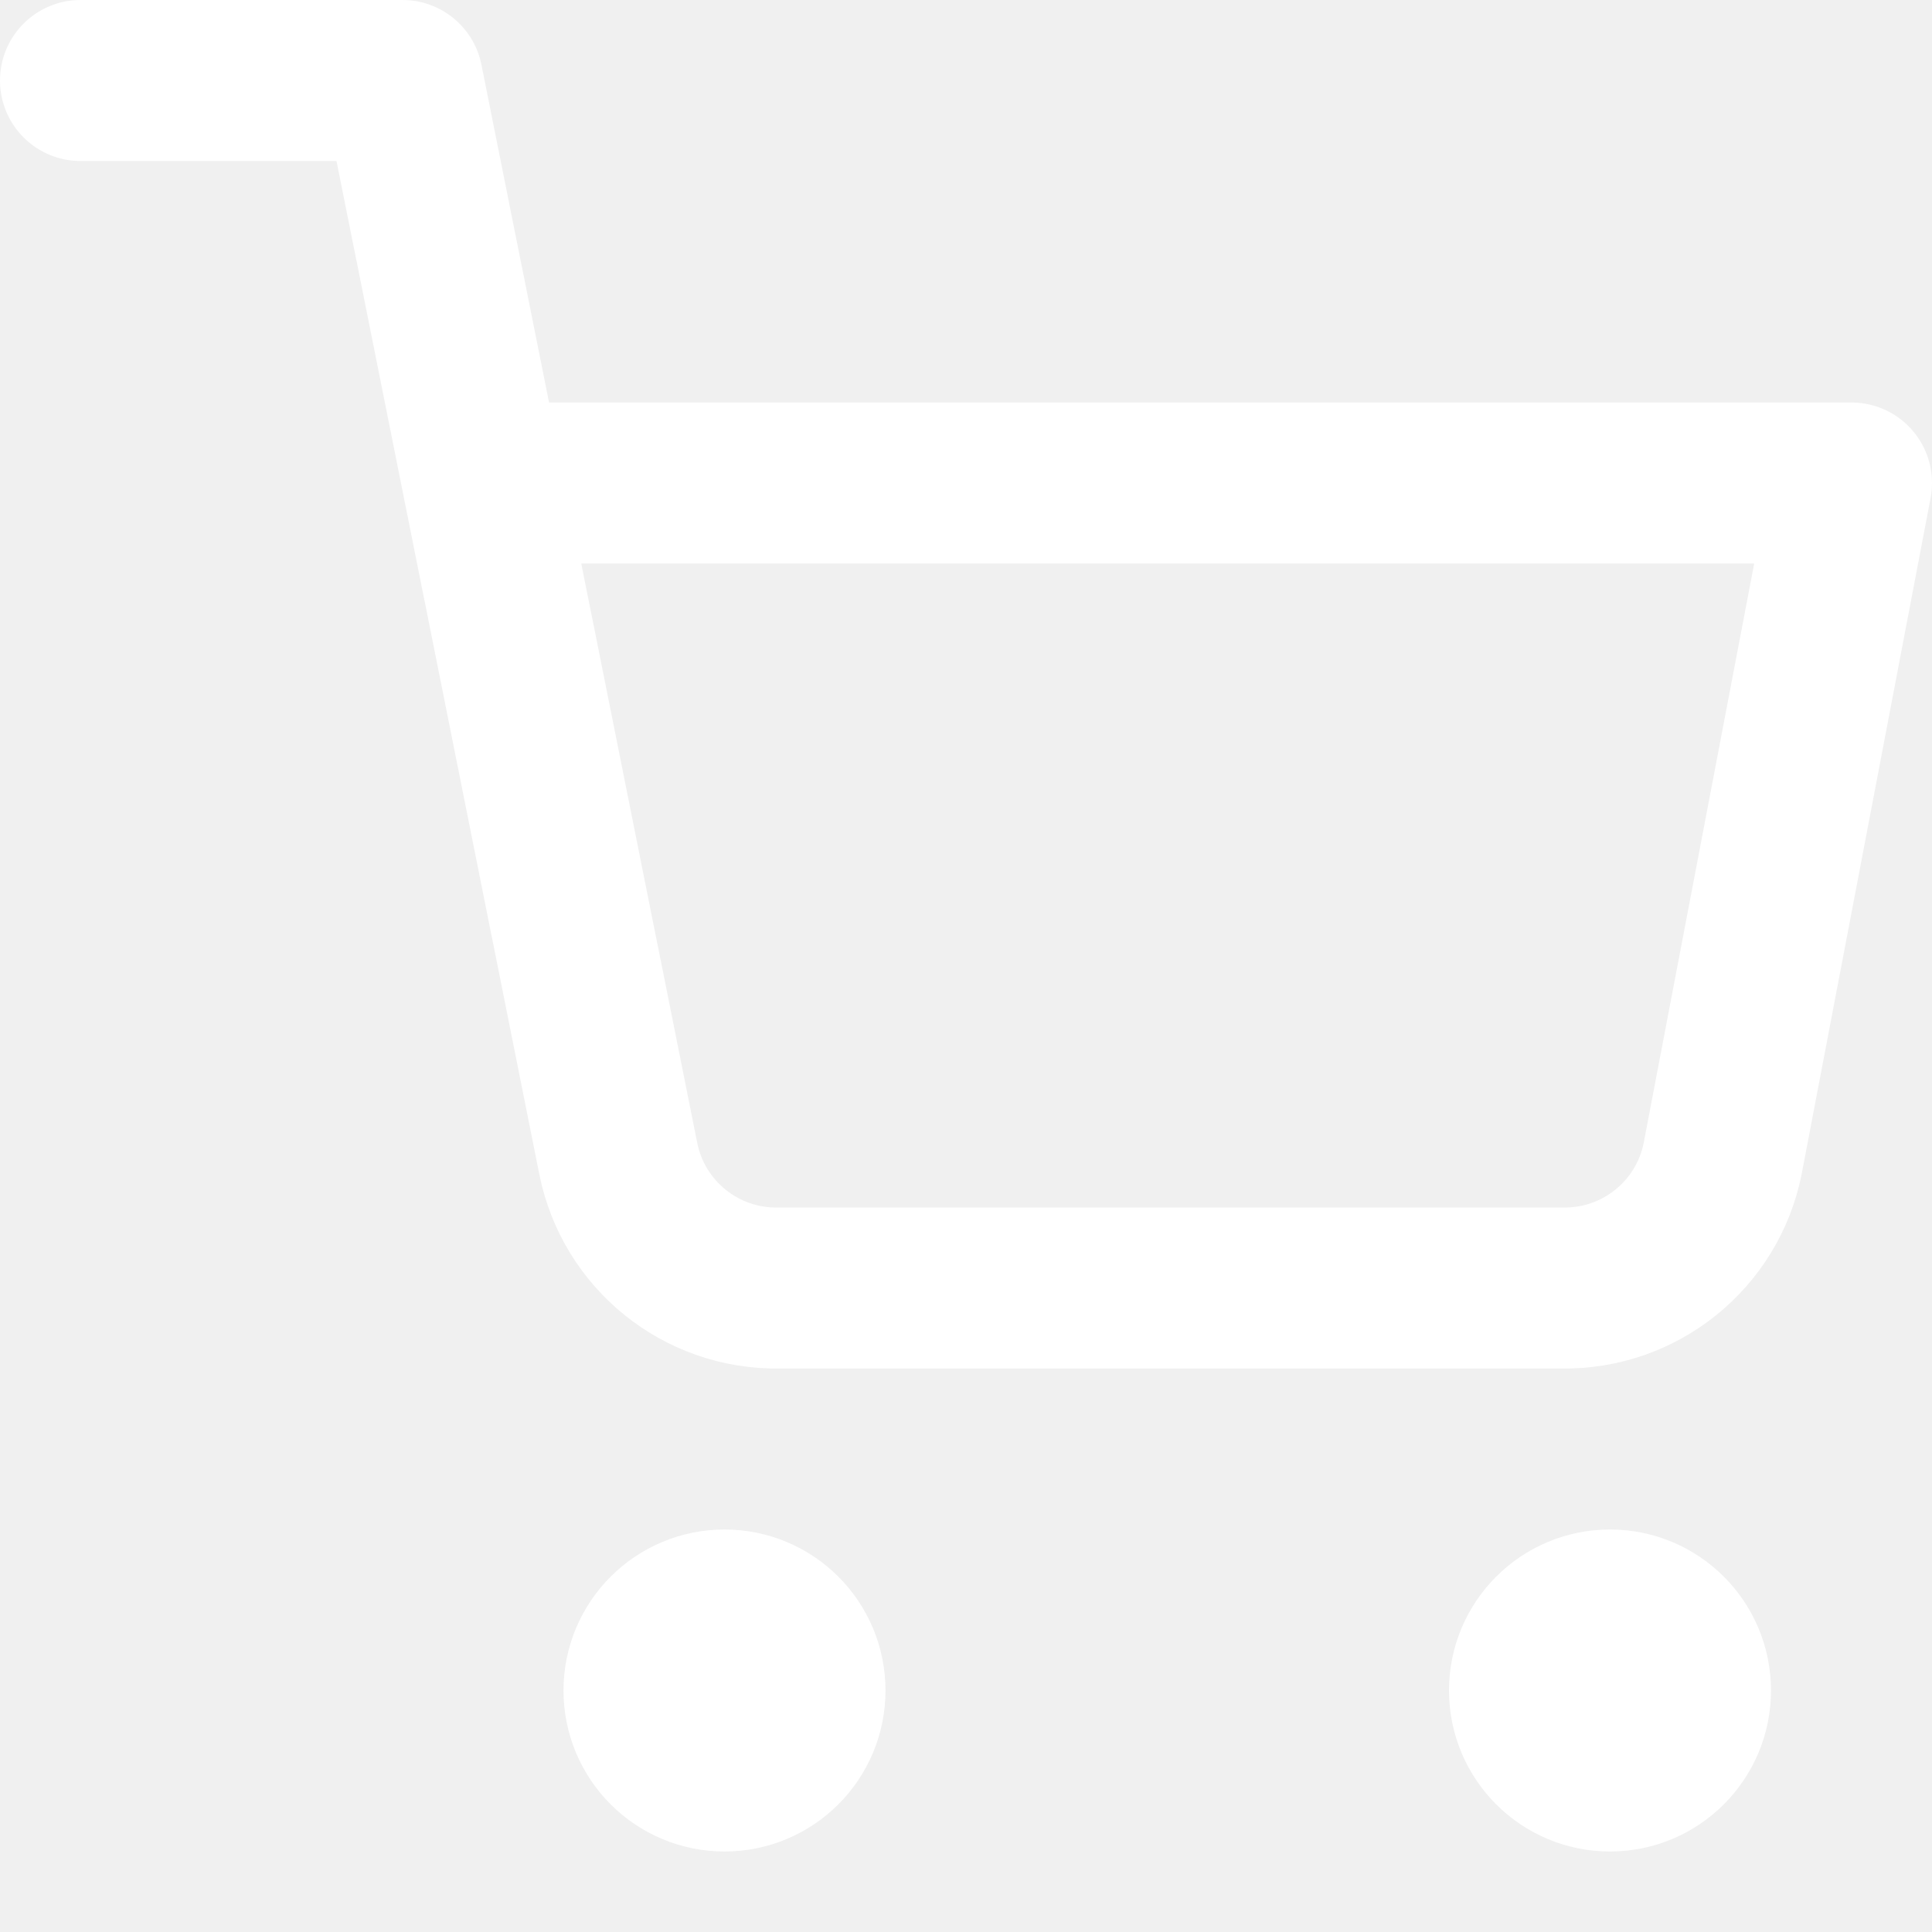
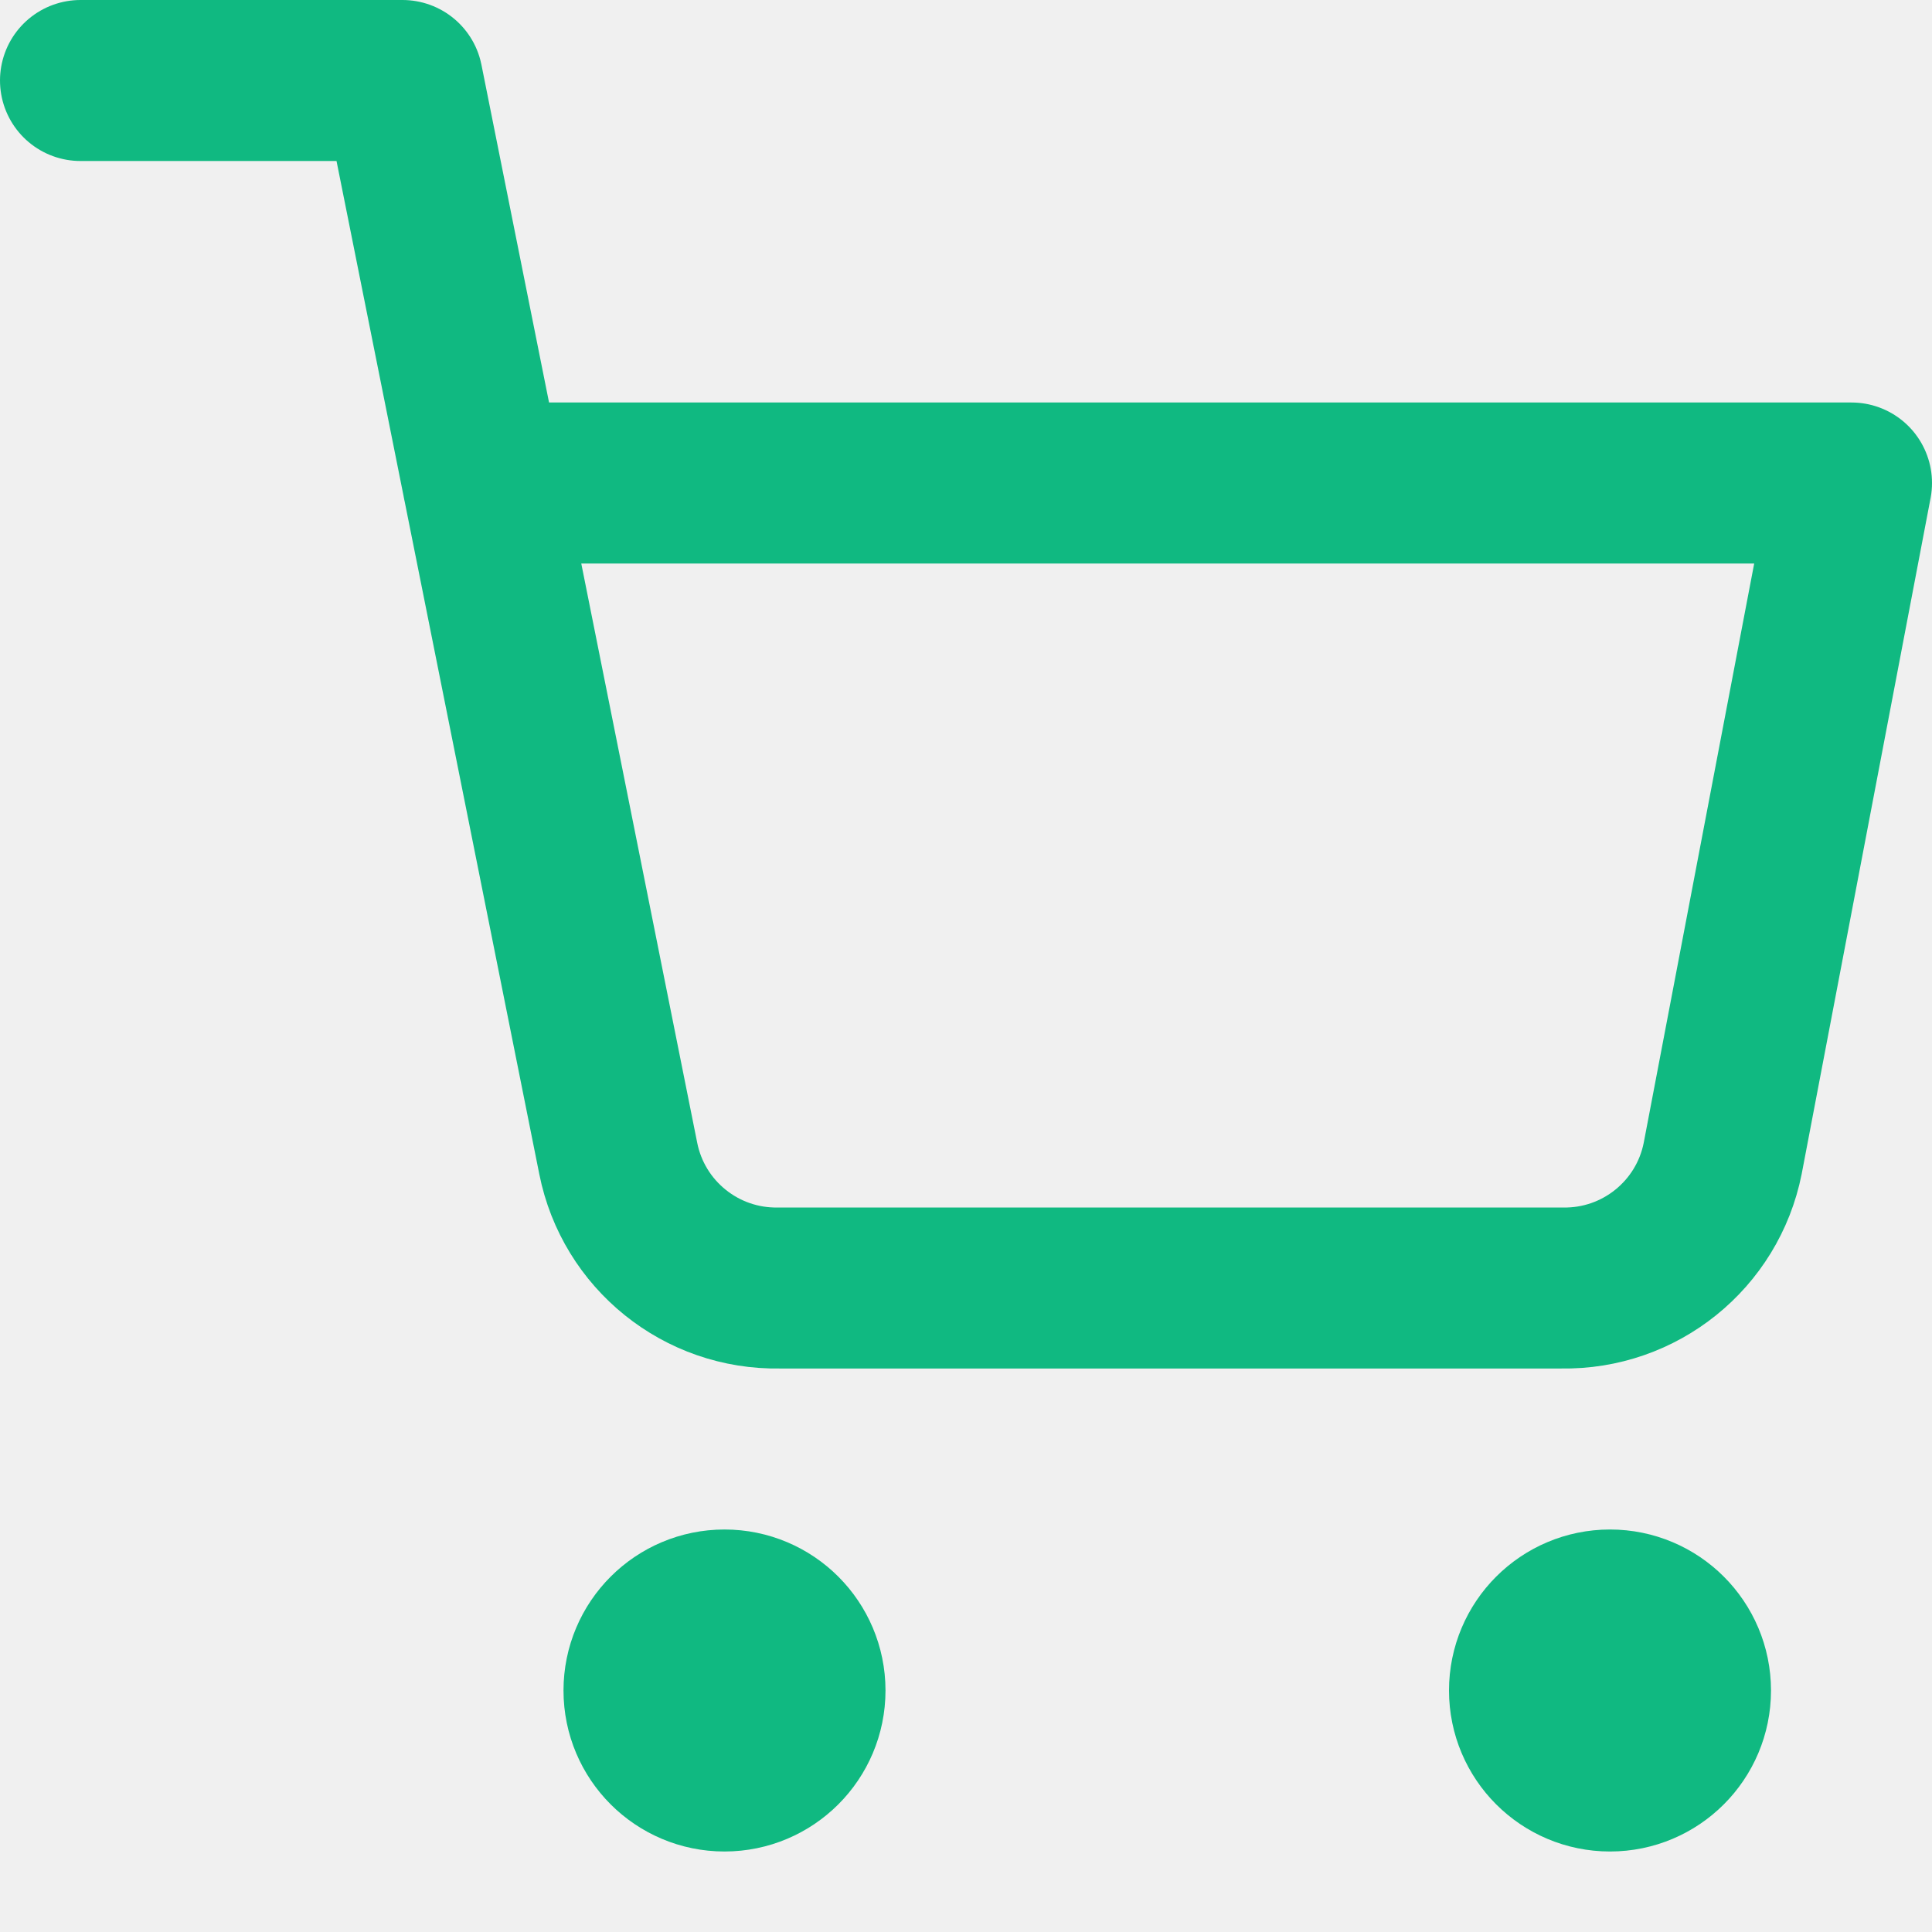
- <svg xmlns="http://www.w3.org/2000/svg" stroke="#fff" fill="none" stroke-width="2" viewBox="0 0 24 24" stroke-linecap="round" stroke-linejoin="round" class="w-6 h-6 drop-shadow-xl" height="1em" width="1em">
+ <svg xmlns="http://www.w3.org/2000/svg" stroke="#10b981" fill="none" stroke-width="2" viewBox="0 0 24 24" stroke-linecap="round" stroke-linejoin="round" class="w-6 h-6 drop-shadow-xl" height="1em" width="1em">
  <circle cx="9" cy="21" r="1" />
  <circle cx="20" cy="21" r="1" />
  <path d="M1 1h4l2.68 13.39a2 2 0 0 0 2 1.61h9.72a2 2 0 0 0 2-1.61L23 6H6" />
</svg>
